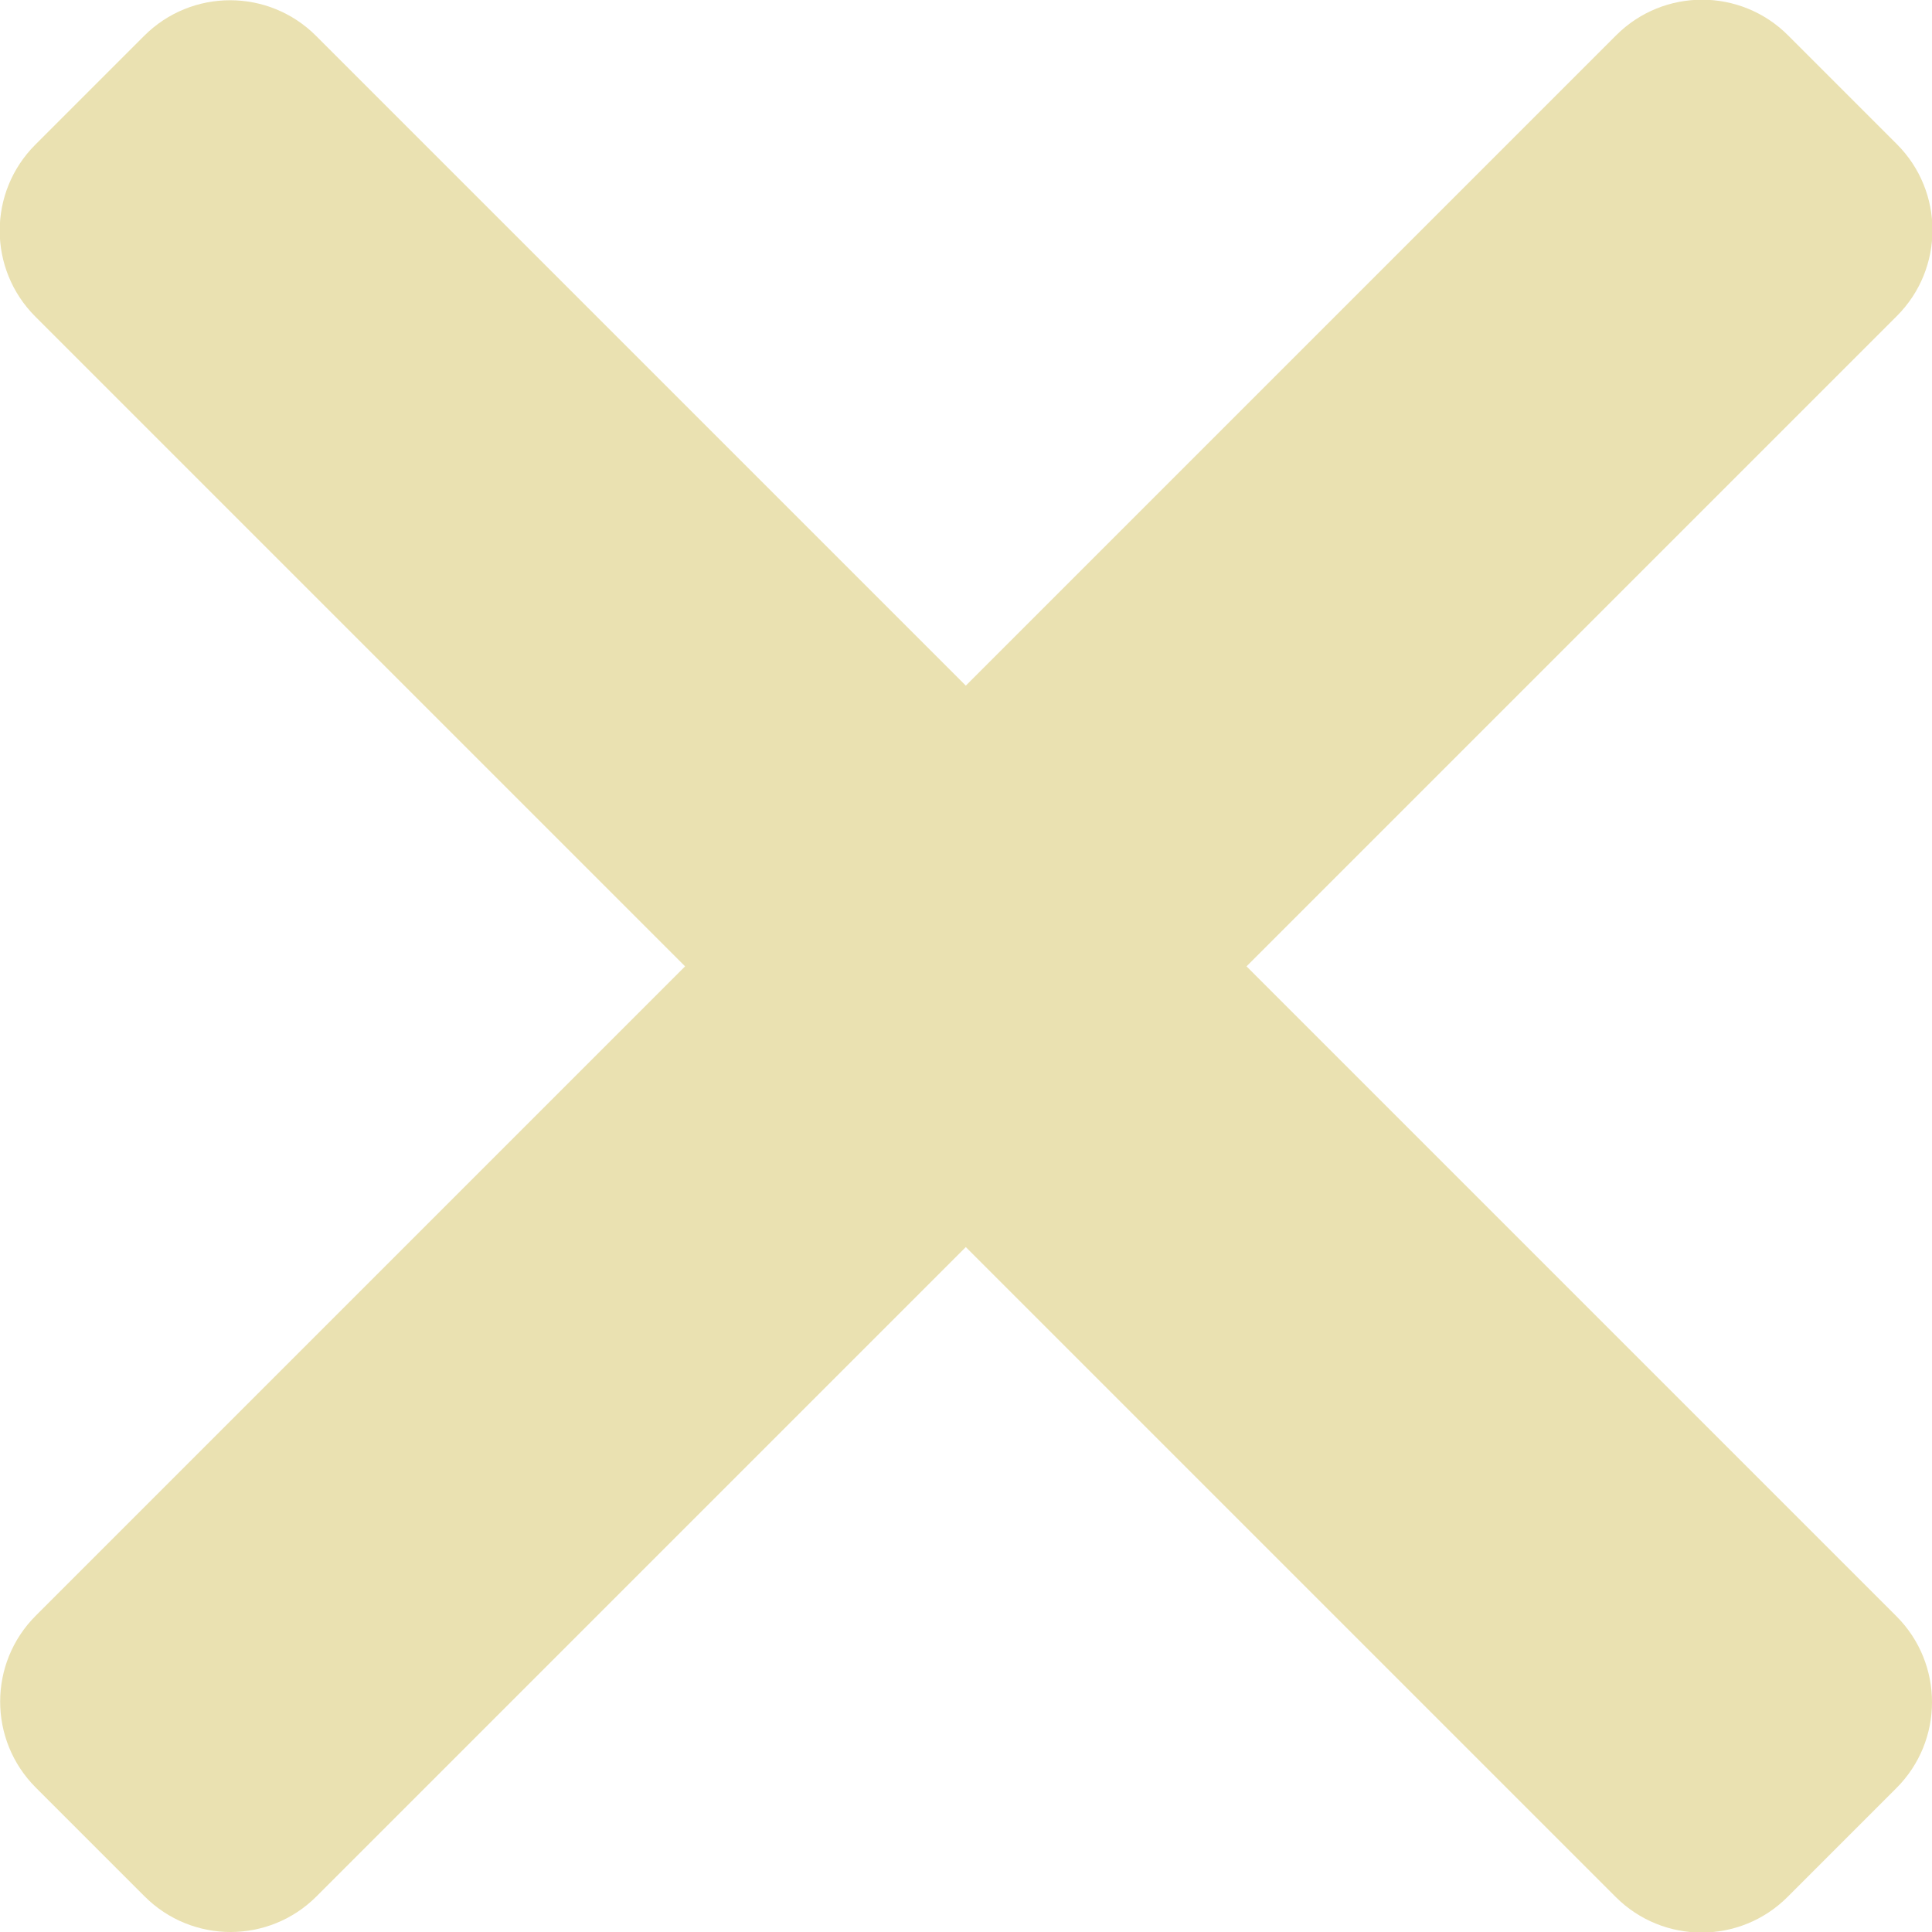
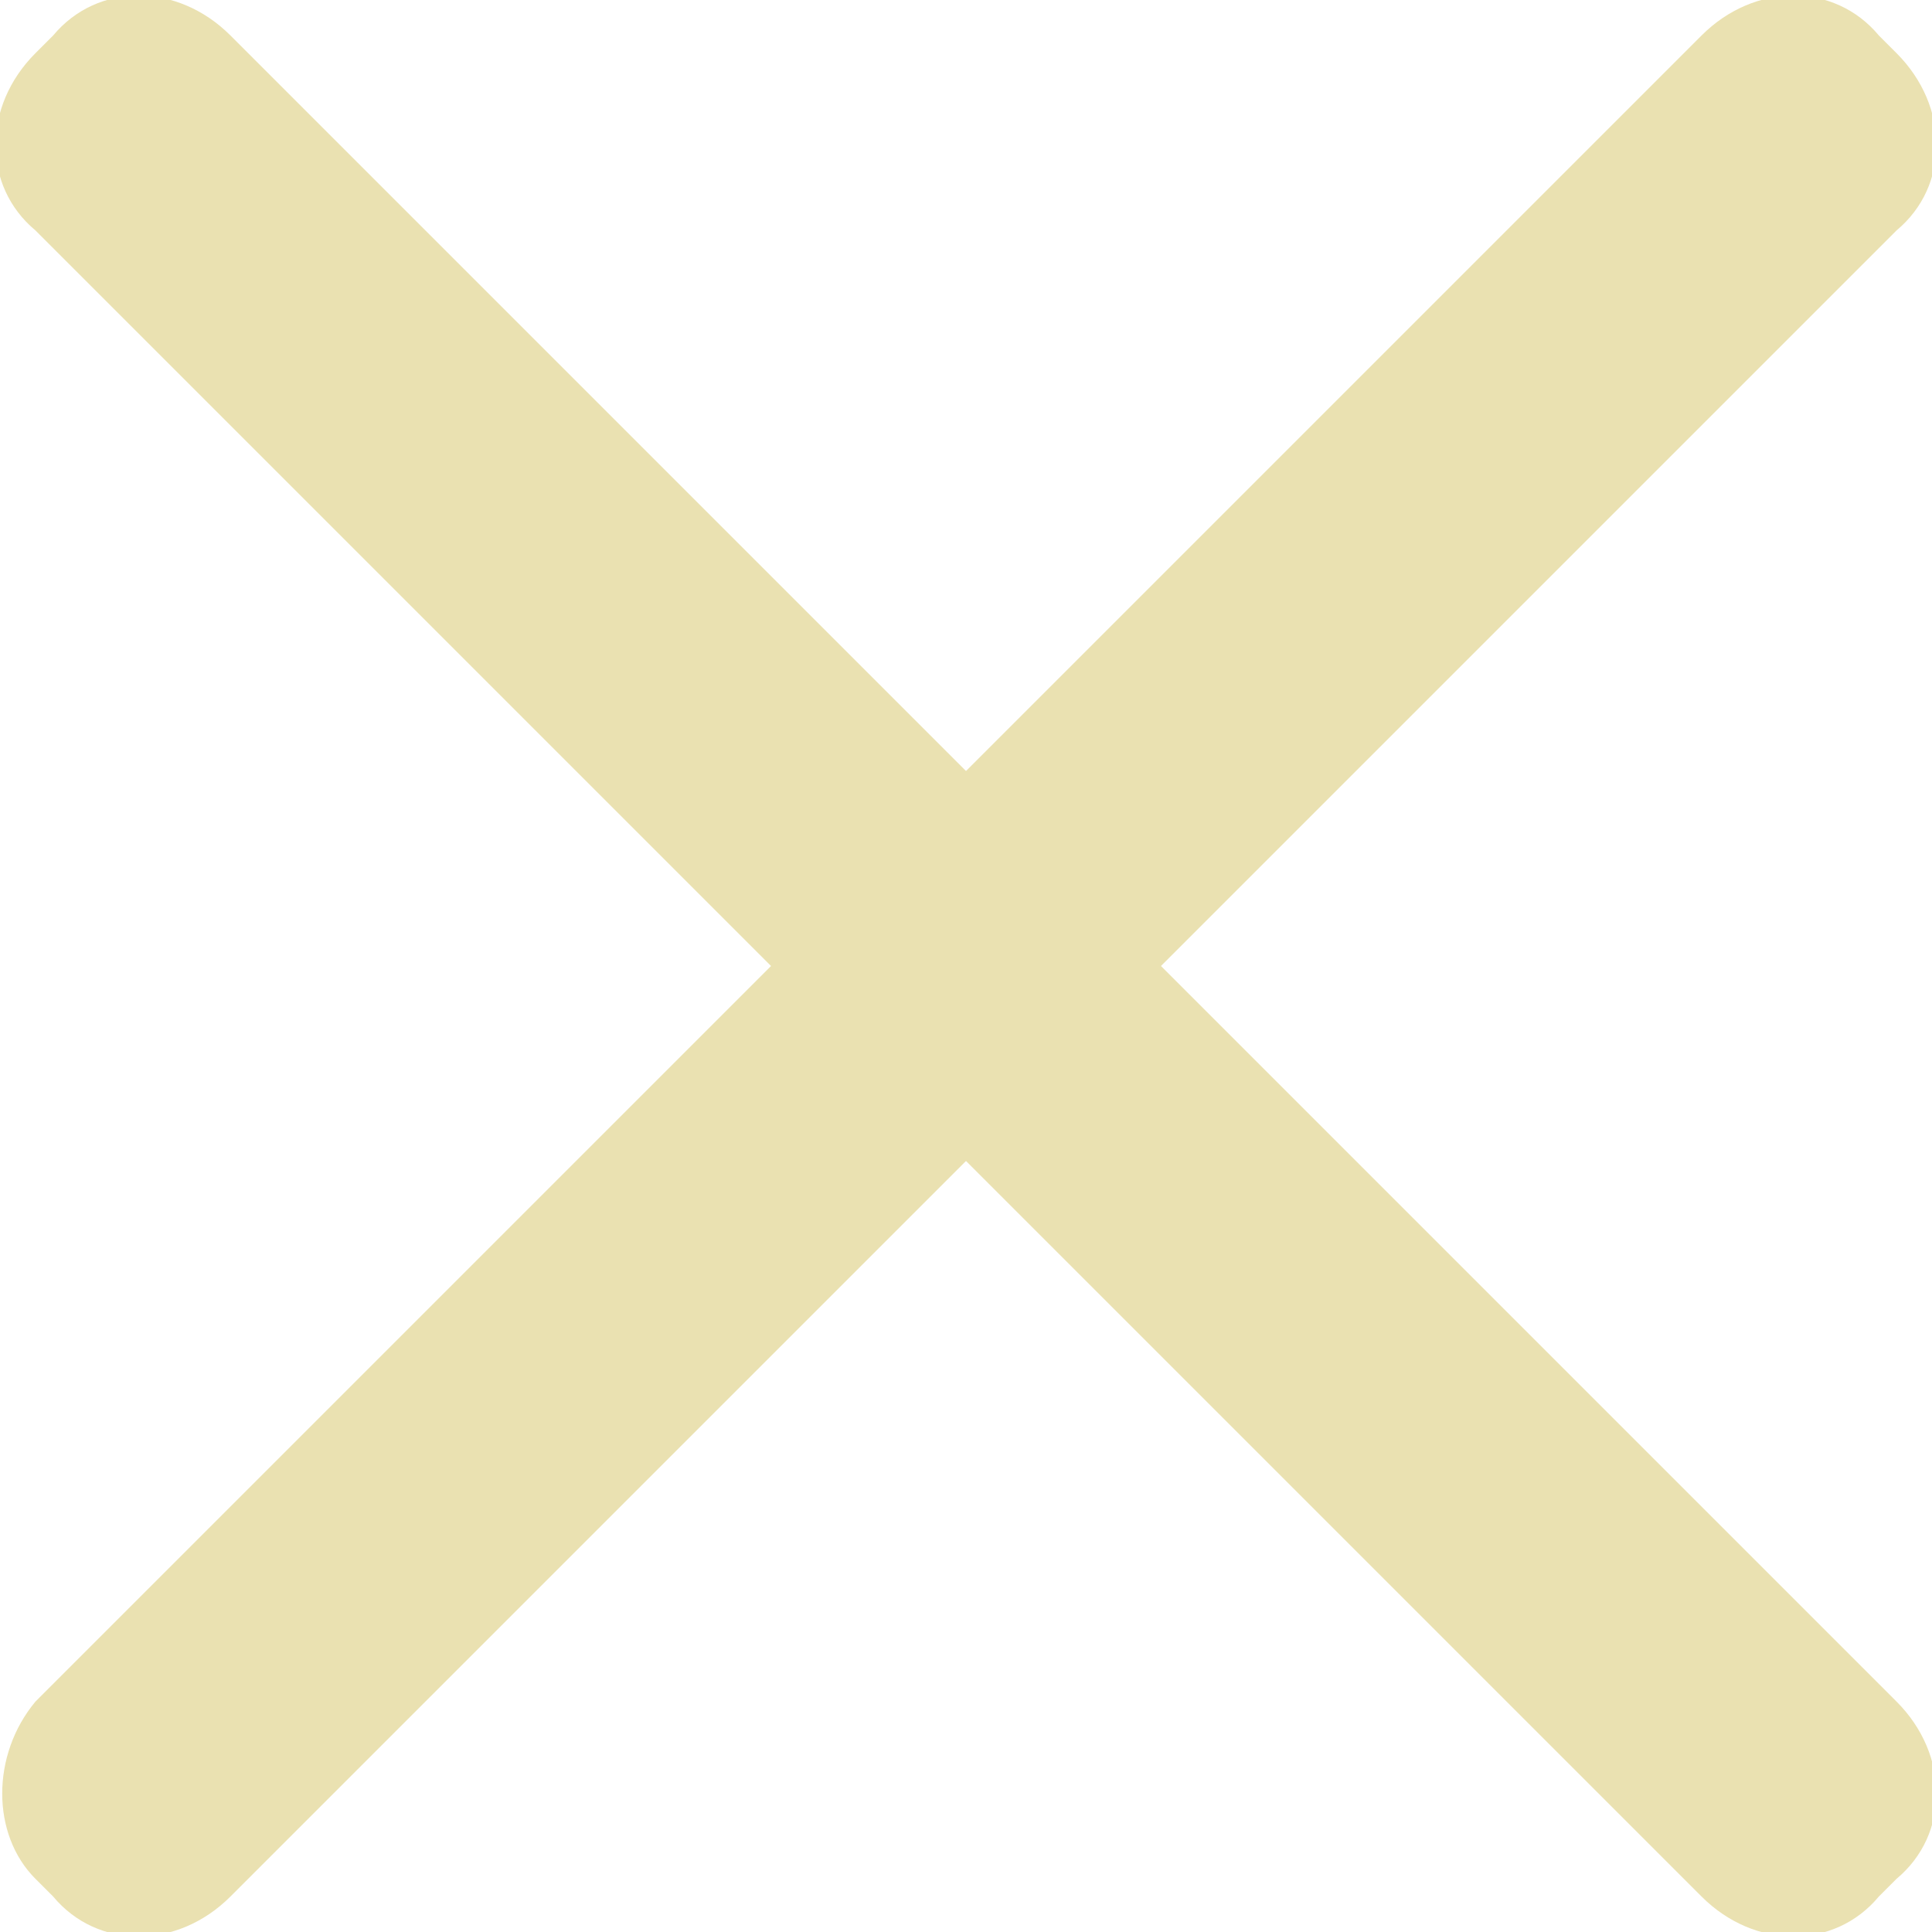
- <svg xmlns="http://www.w3.org/2000/svg" id="Calque_2" data-name="Calque 2" viewBox="0 0 27.35 27.35">
-   <defs>
-     <style>
-       .cls-1 {
-         fill: #eae1b1;
-       }
-     </style>
-   </defs>
+ <svg xmlns="http://www.w3.org/2000/svg" version="1.1" id="Calque_2_00000125565072502241690510000011975567868313702546_" x="0px" y="0px" viewBox="0 0 21.8 21.8" style="enable-background:new 0 0 21.8 21.8;" xml:space="preserve">
+   <style type="text/css">
+ 	.st0{fill:#EAE1B1;}
+ </style>
  <g id="Maquette">
-     <g id="burger_menu" data-name="burger menu">
-       <rect class="cls-1" x="-3.86" y="10.86" width="35.08" height="5.62" rx="1.72" ry="1.72" transform="translate(-5.66 13.68) rotate(-45)" />
-       <g id="burger_menu-2" data-name="burger menu">
-         <rect class="cls-1" x="-3.86" y="10.86" width="35.08" height="5.62" rx="1.72" ry="1.72" transform="translate(13.68 33.02) rotate(-135)" />
+     <g id="burger_menu">
+       <path class="st0" d="M0.4,19.2L19.2,0.4c0.6-0.6,1.5-0.6,2,0l0.2,0.2c0.6,0.6,0.6,1.5,0,2L2.6,21.4c-0.6,0.6-1.5,0.6-2,0l-0.2-0.2    C-0.1,20.7-0.1,19.8,0.4,19.2z" />
+       <g id="burger_menu_00000158011029171275896390000006021544461174309515_">
+         <path class="st0" d="M21.4,19.2L2.6,0.4c-0.6-0.6-1.5-0.6-2,0L0.4,0.6c-0.6,0.6-0.6,1.5,0,2l18.8,18.8c0.6,0.6,1.5,0.6,2,0     l0.2-0.2C22,20.7,22,19.8,21.4,19.2z" />
      </g>
    </g>
  </g>
</svg>
